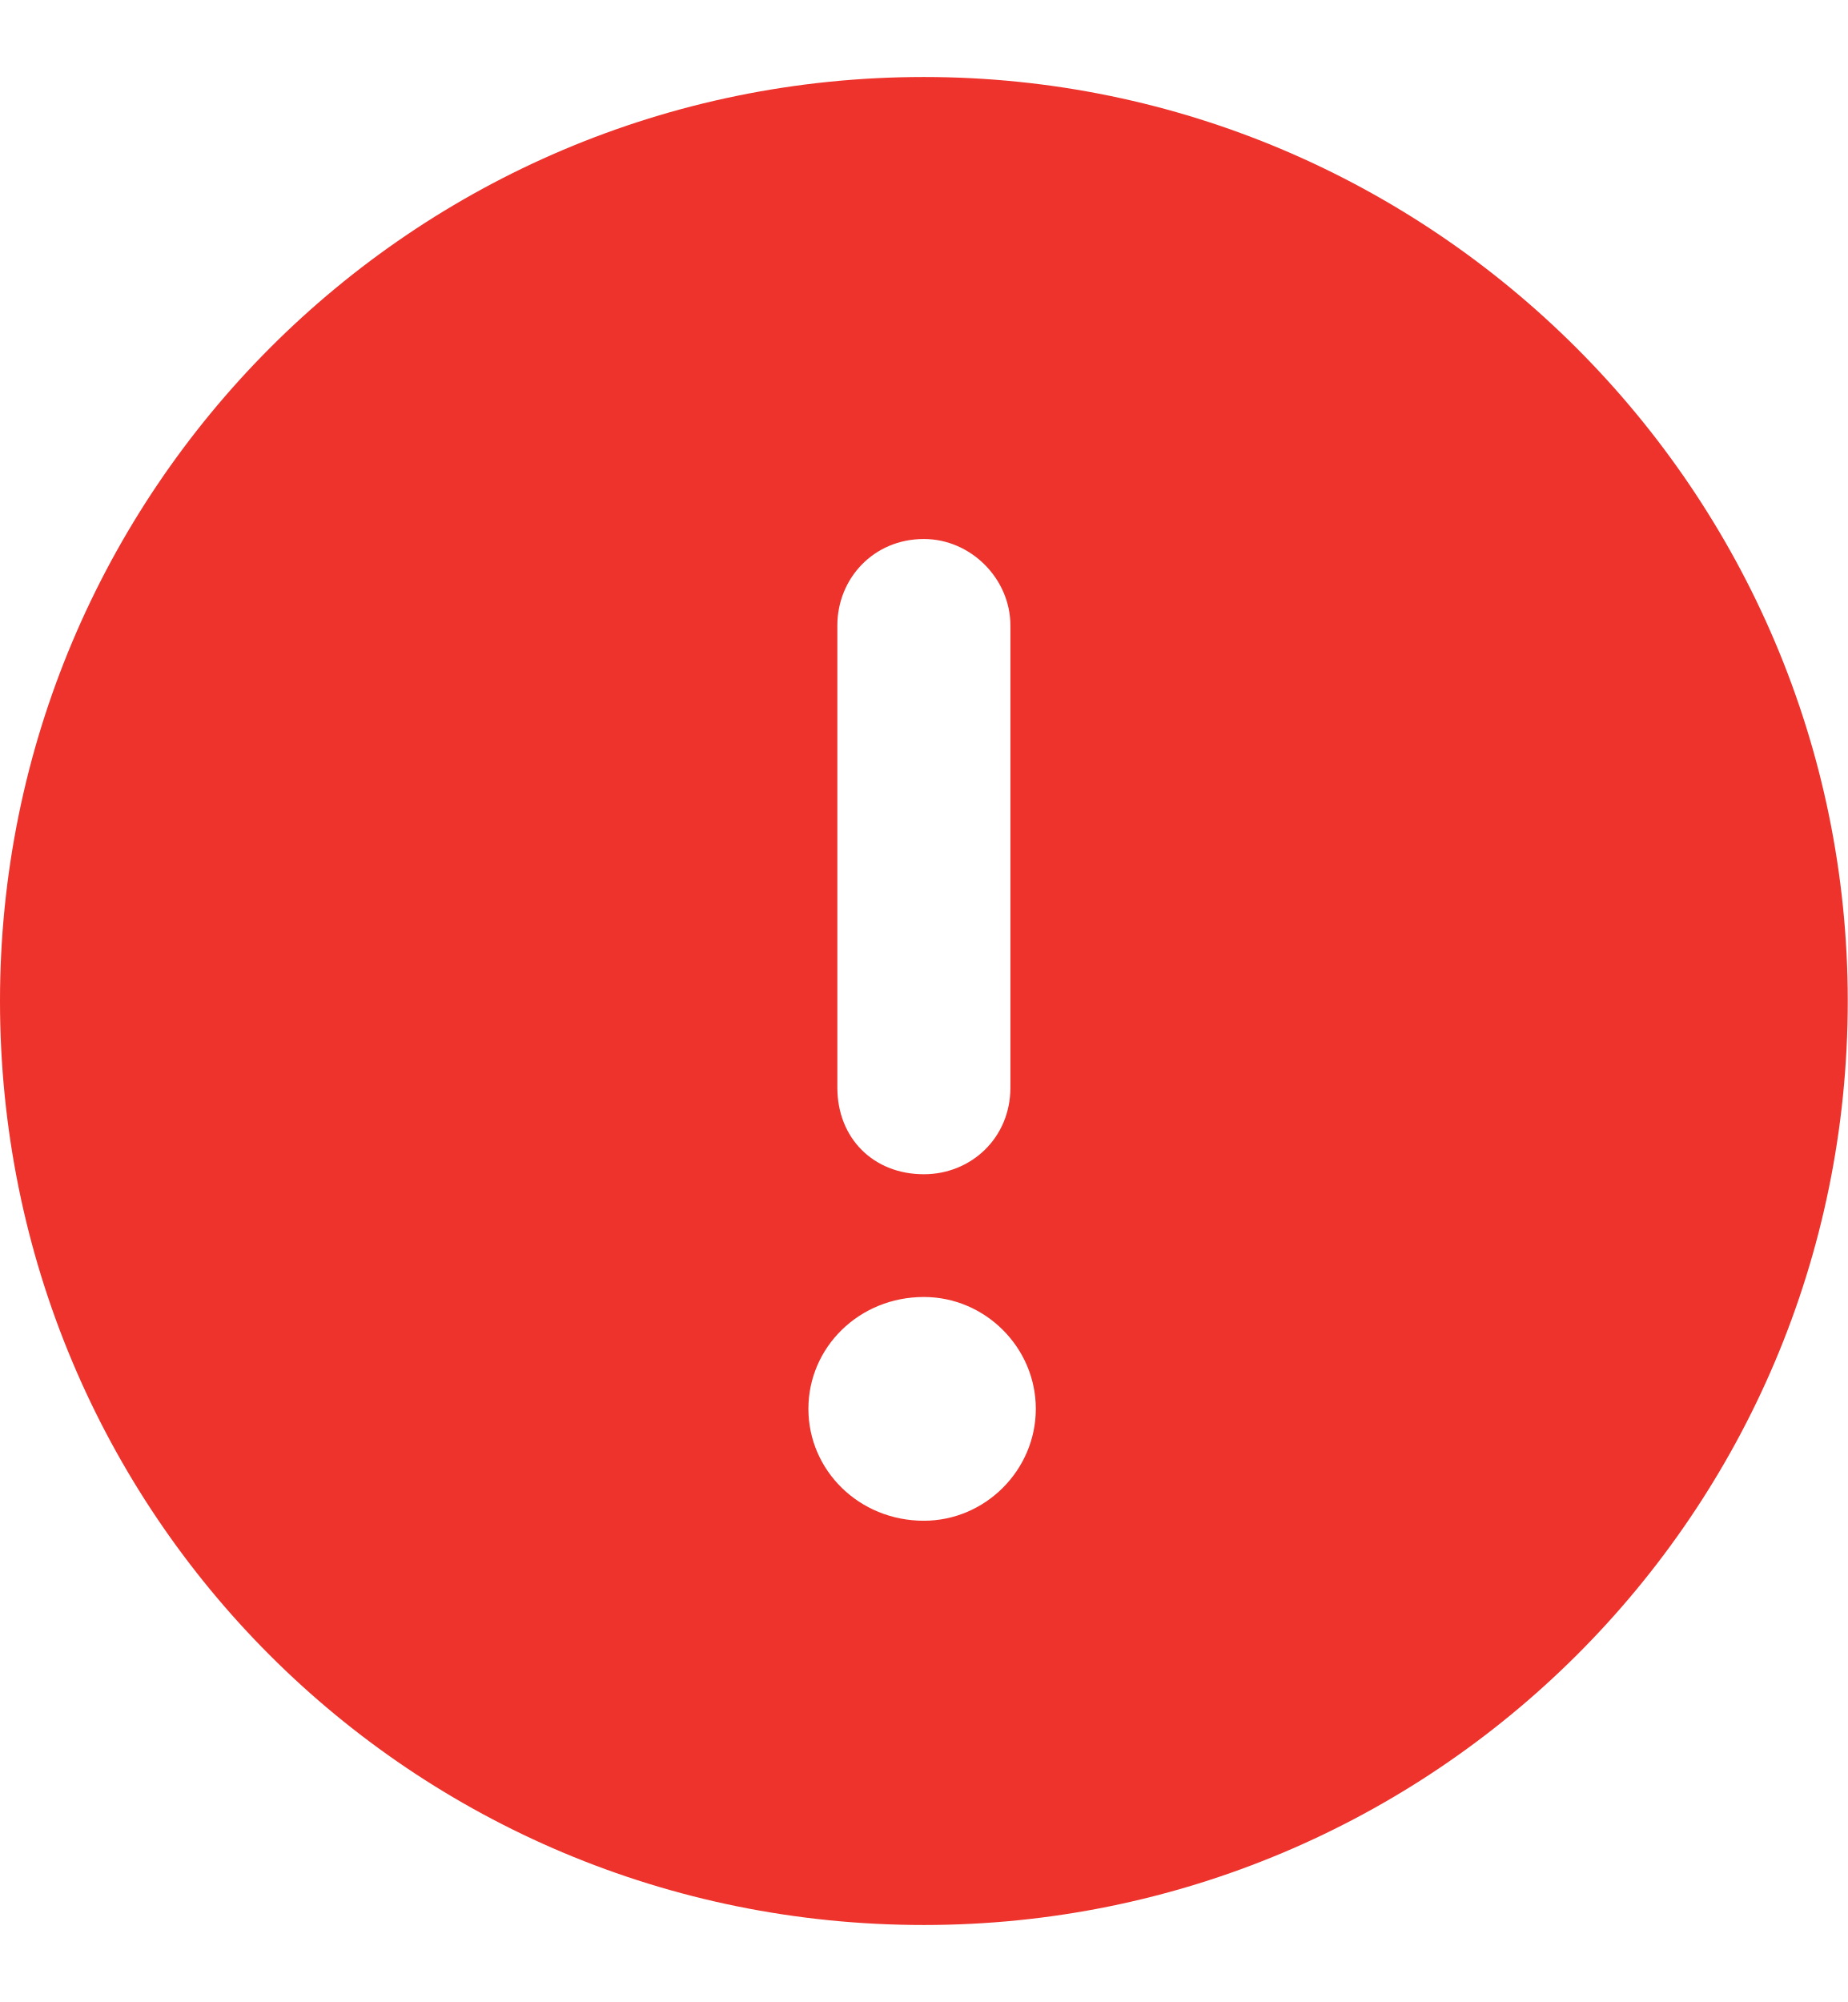
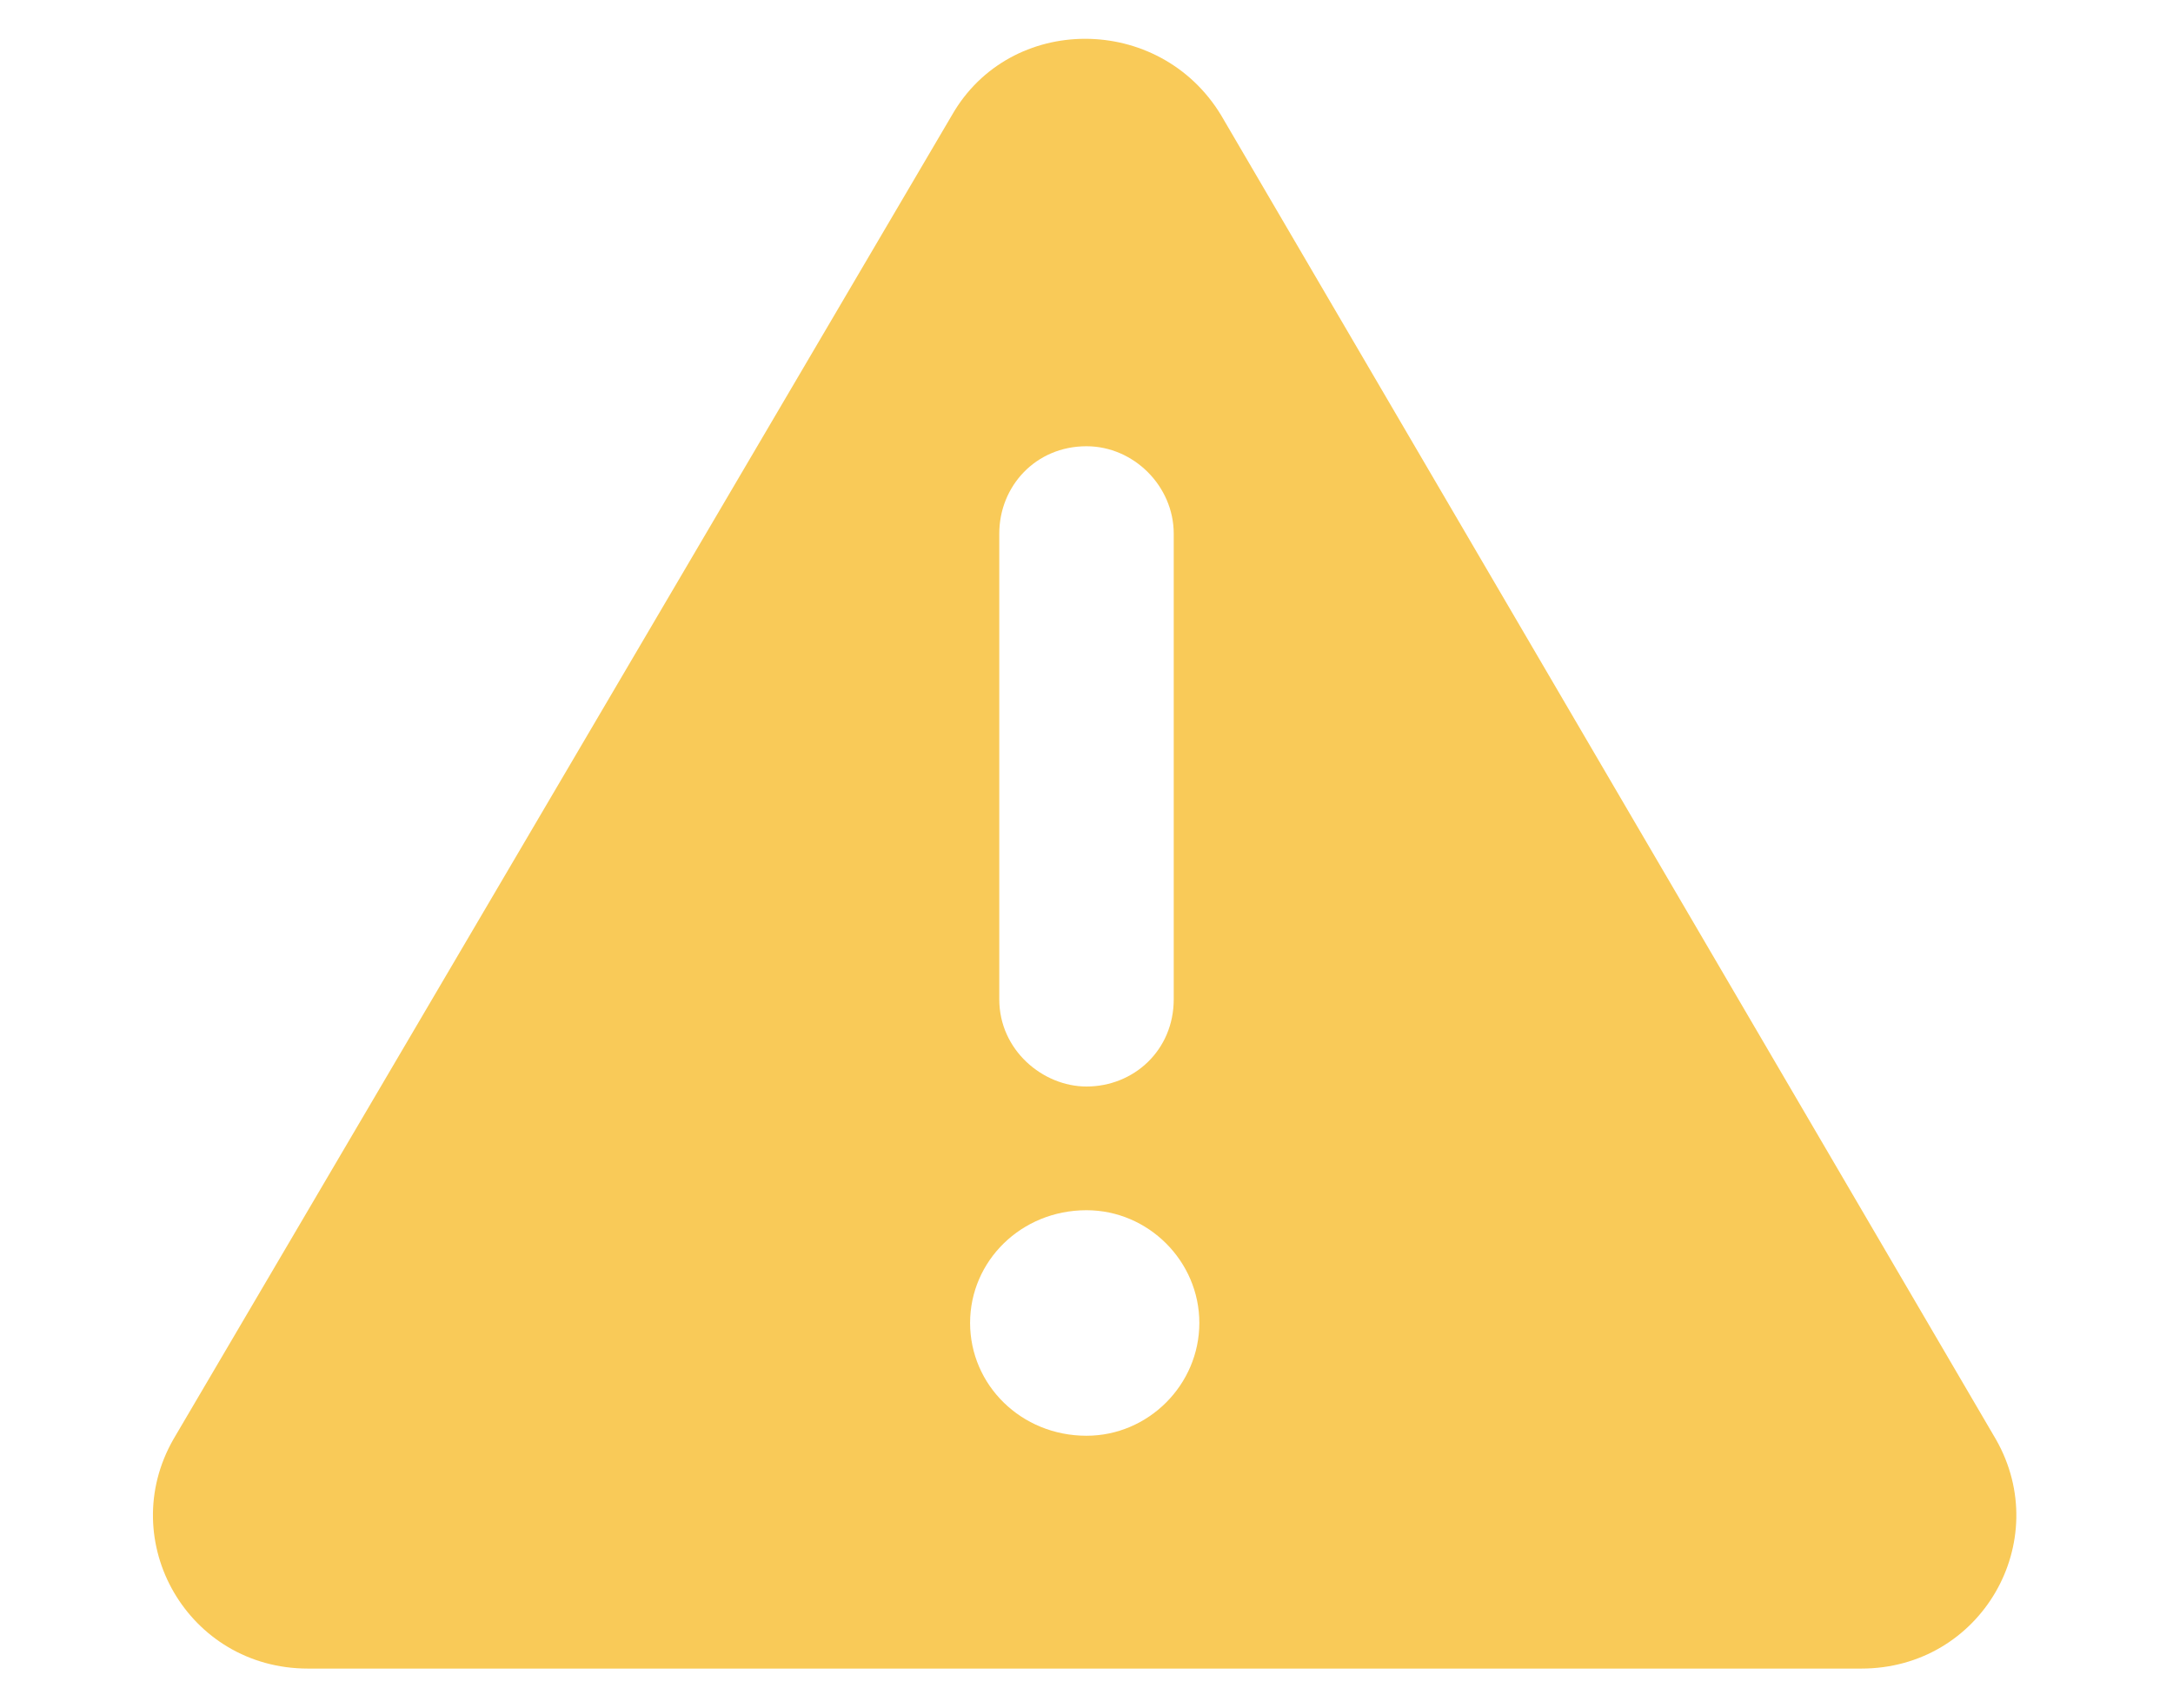
- <svg xmlns="http://www.w3.org/2000/svg" width="12" height="13" viewBox="0 0 12 13" fill="none">
-   <path d="M6 0.5C9.305 0.5 12 3.195 12 6.5C12 9.828 9.305 12.5 6 12.5C2.672 12.5 0 9.828 0 6.5C0 3.195 2.672 0.5 6 0.5ZM5.438 4.062V7.062C5.438 7.391 5.672 7.625 6 7.625C6.305 7.625 6.562 7.391 6.562 7.062V4.062C6.562 3.758 6.305 3.5 6 3.5C5.672 3.5 5.438 3.758 5.438 4.062ZM6 9.875C6.398 9.875 6.727 9.547 6.727 9.148C6.727 8.75 6.398 8.422 6 8.422C5.578 8.422 5.25 8.75 5.25 9.148C5.25 9.547 5.578 9.875 6 9.875Z" fill="#ED332B" />
+ <svg xmlns="http://www.w3.org/2000/svg" width="14" height="11" viewBox="0 0 14 11" fill="none">
+   <path d="M12.859 9.273C13.234 9.93 12.766 10.75 11.992 10.75H1.984C1.211 10.75 0.742 9.93 1.117 9.273L6.133 0.742C6.508 0.086 7.469 0.086 7.867 0.742L12.859 9.273ZM6.438 3.438V6.438C6.438 6.766 6.719 7 7 7C7.305 7 7.562 6.766 7.562 6.438V3.438C7.562 3.133 7.305 2.875 7 2.875C6.672 2.875 6.438 3.133 6.438 3.438ZM7 9.25C7.398 9.25 7.727 8.922 7.727 8.523C7.727 8.125 7.398 7.797 7 7.797C6.578 7.797 6.25 8.125 6.25 8.523C6.25 8.922 6.578 9.25 7 9.25Z" fill="#F9CA58" />
</svg>
